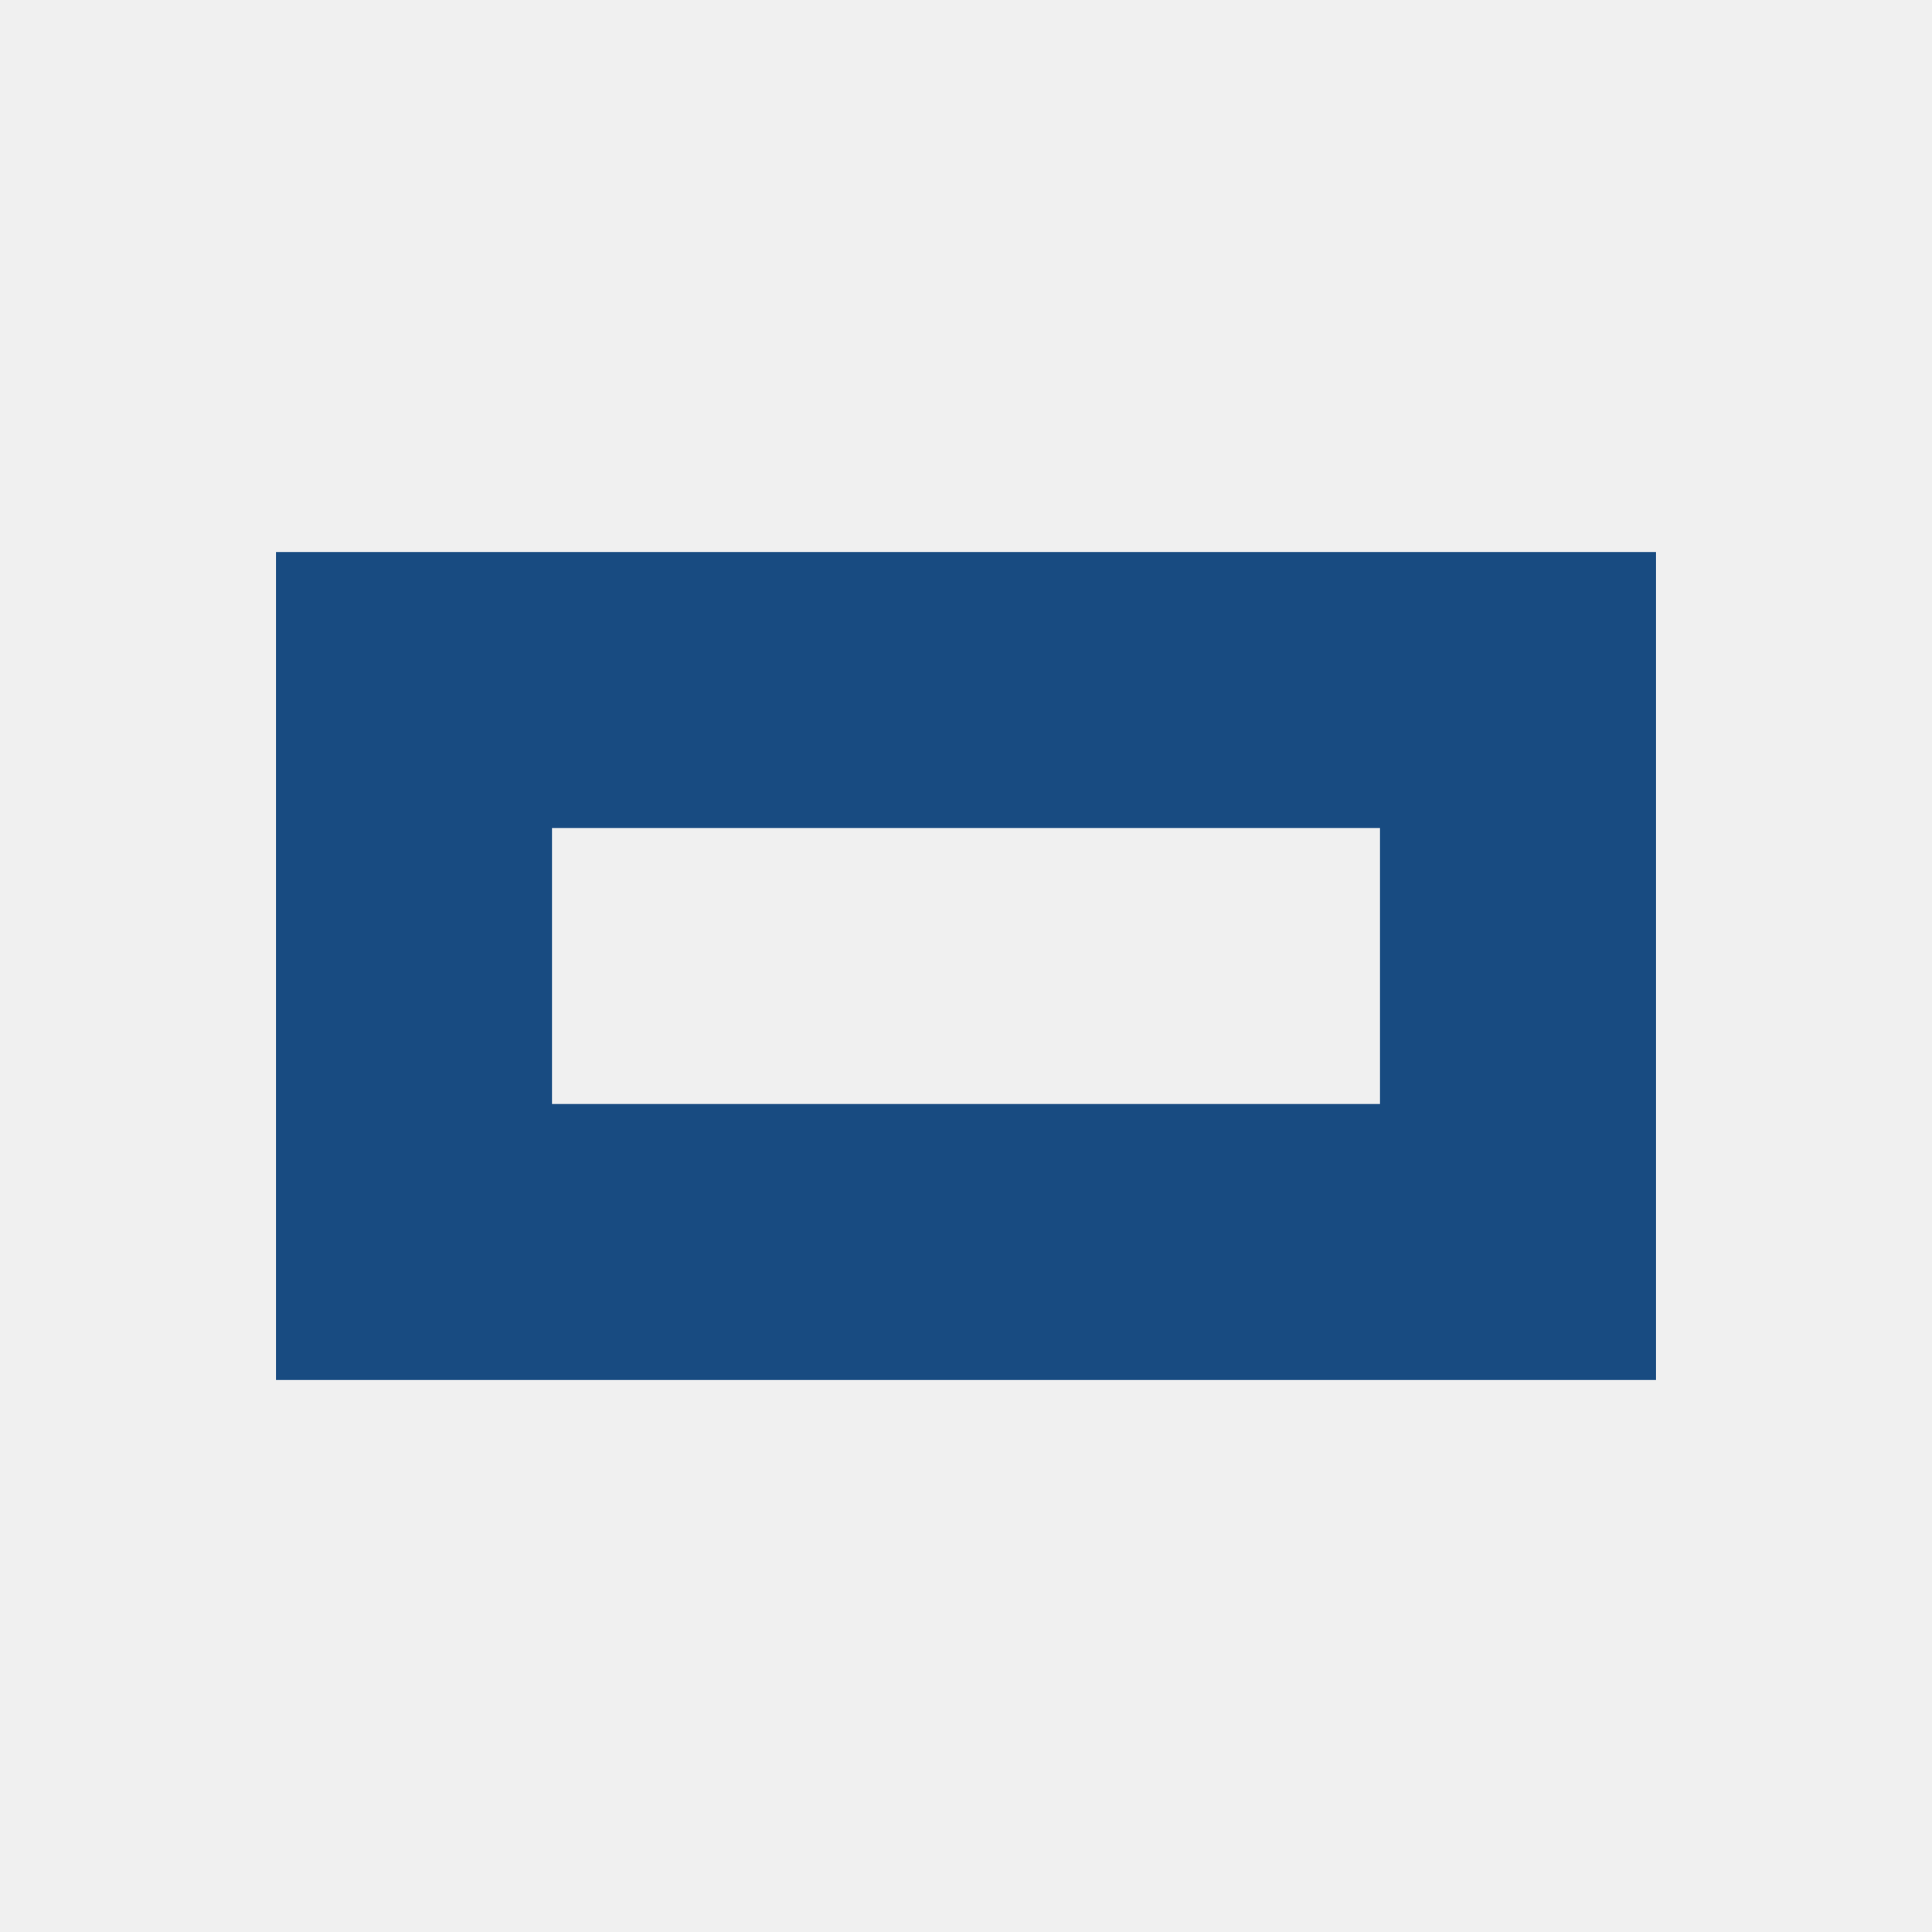
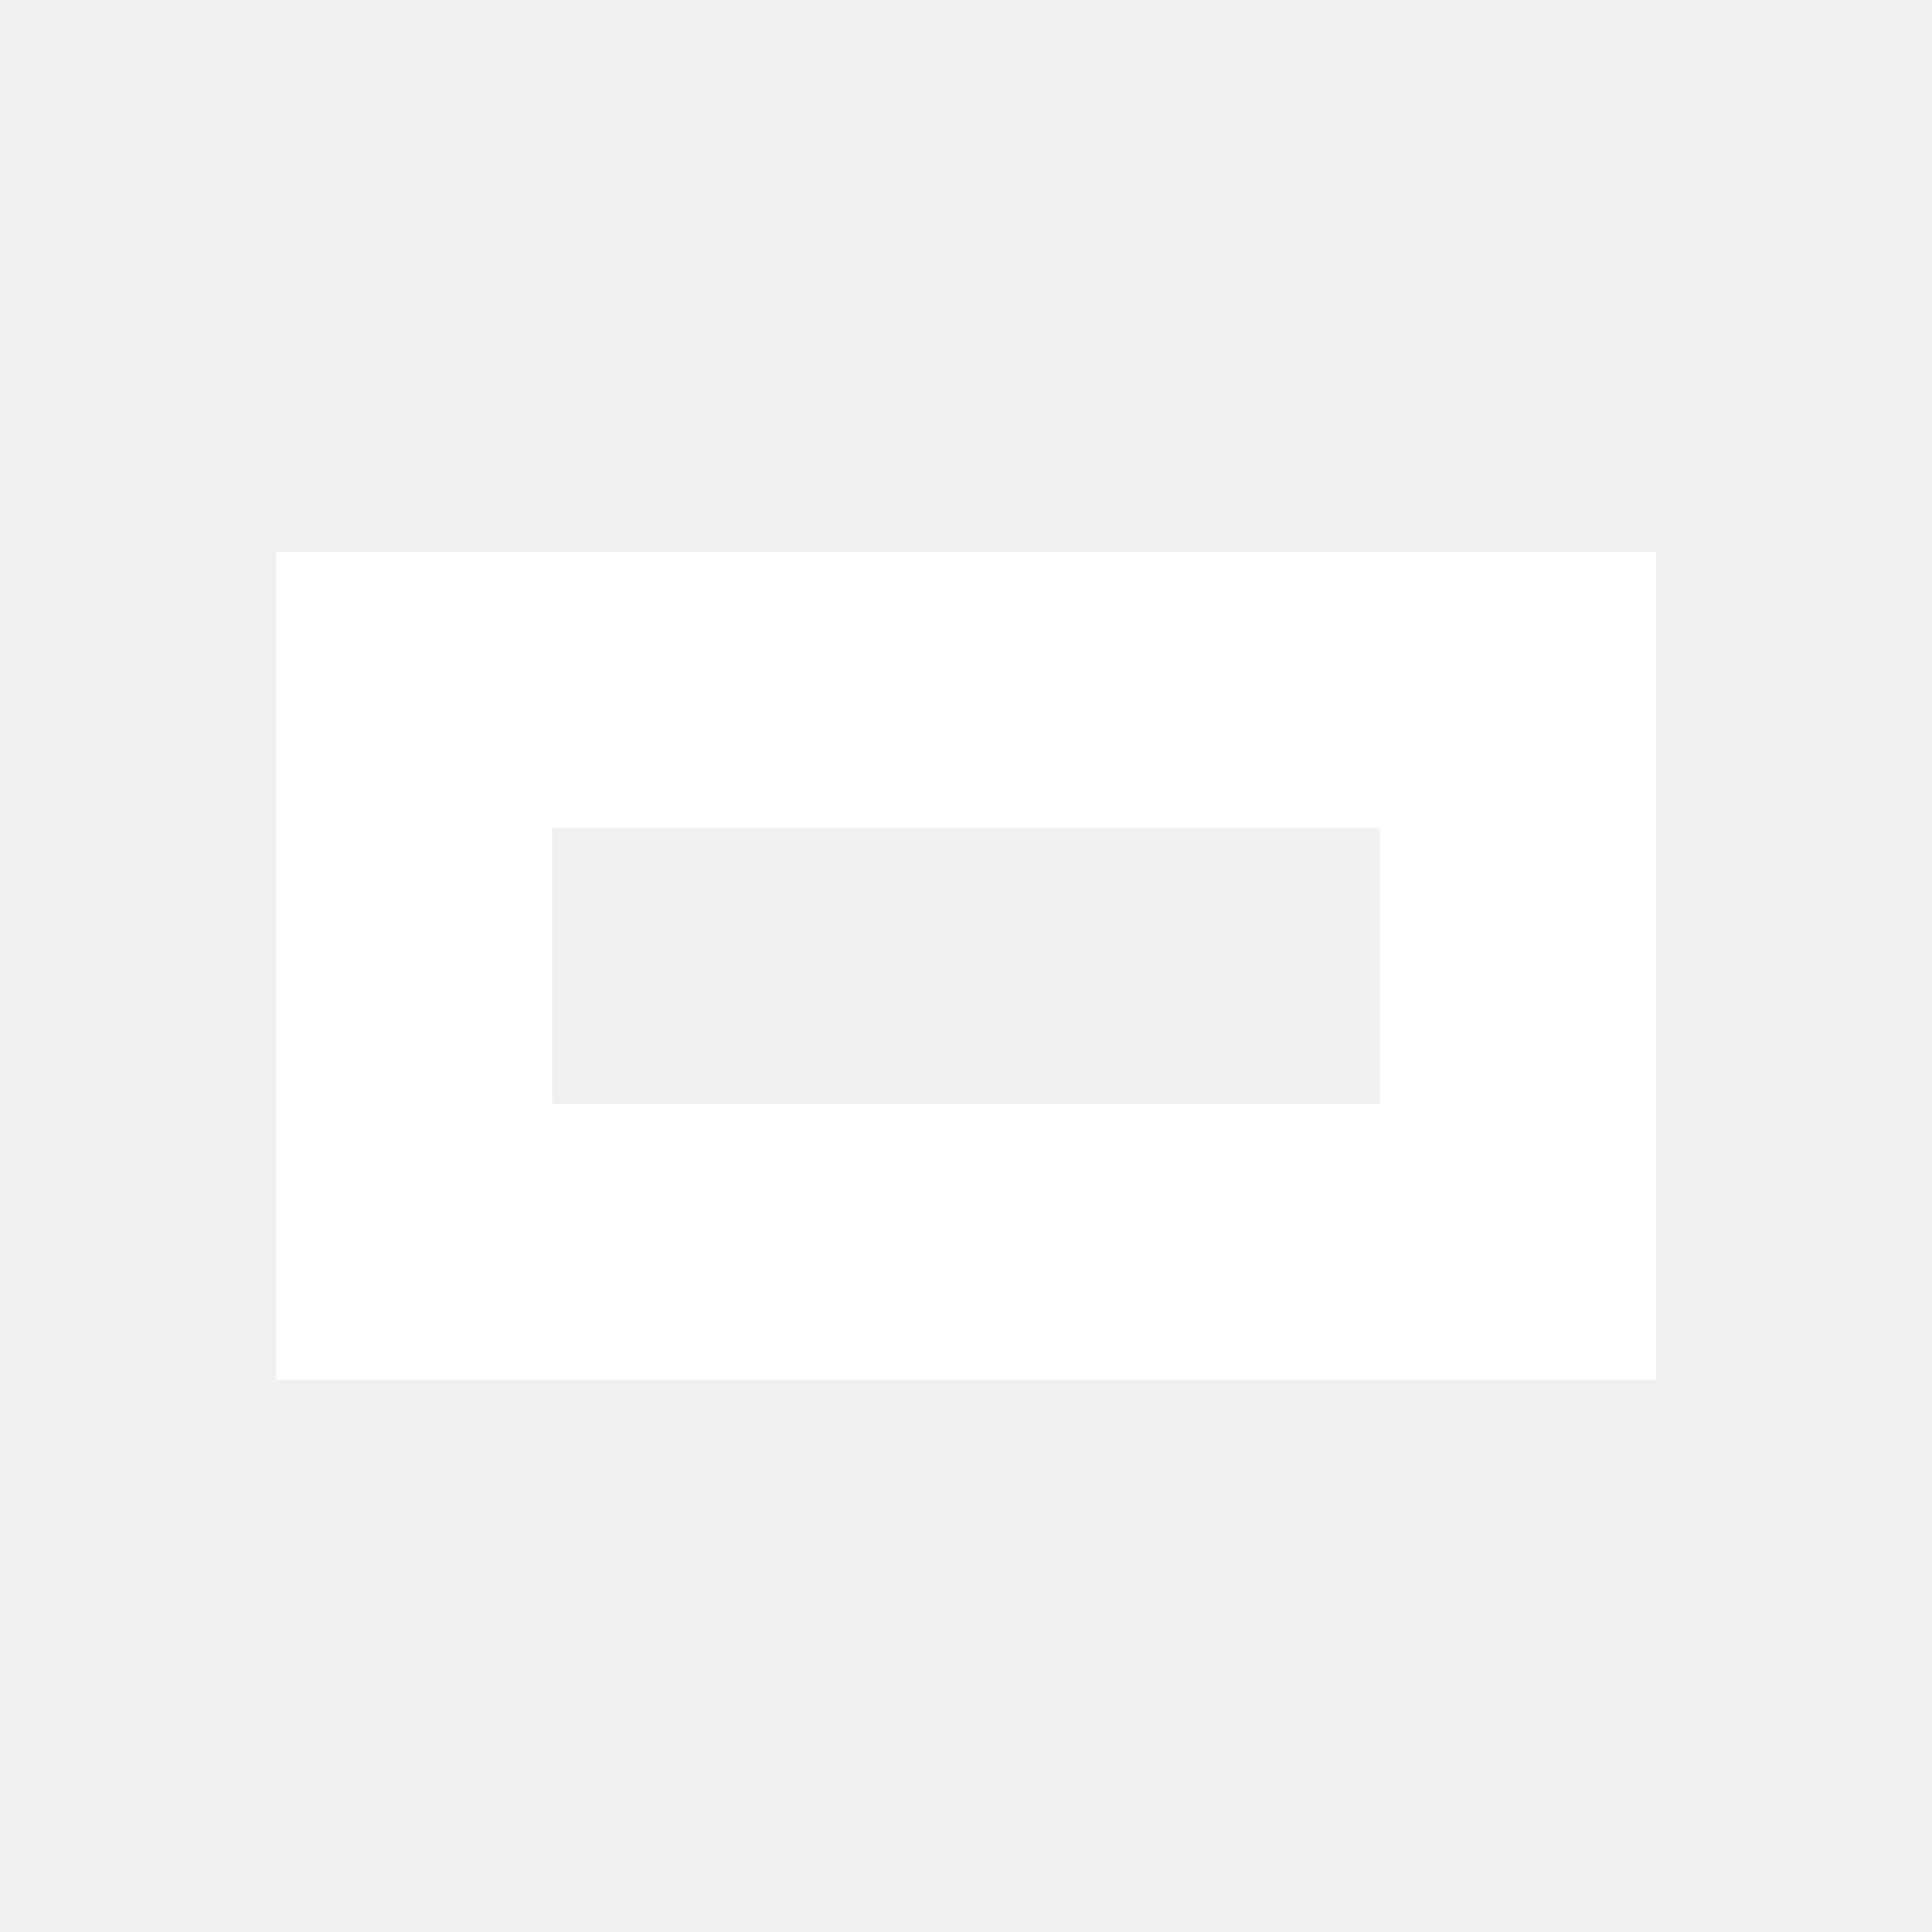
<svg xmlns="http://www.w3.org/2000/svg" version="1.1" baseProfile="full" viewBox="0 0 70 70">
  <defs>
    <mask id="hole">
      <rect width="100%" height="100%" fill="white" />
      <rect x="20" y="30" width="30" height="10" />
    </mask>
  </defs>
-   <rect id="logotype-shape" x="10" y="20" width="50" height="30" fill="#184b81" mask="url(#hole)" />
+   <rect id="logotype-shape" x="10" y="20" width="50" height="30" fill="#fff" mask="url(#hole)" />
</svg>
